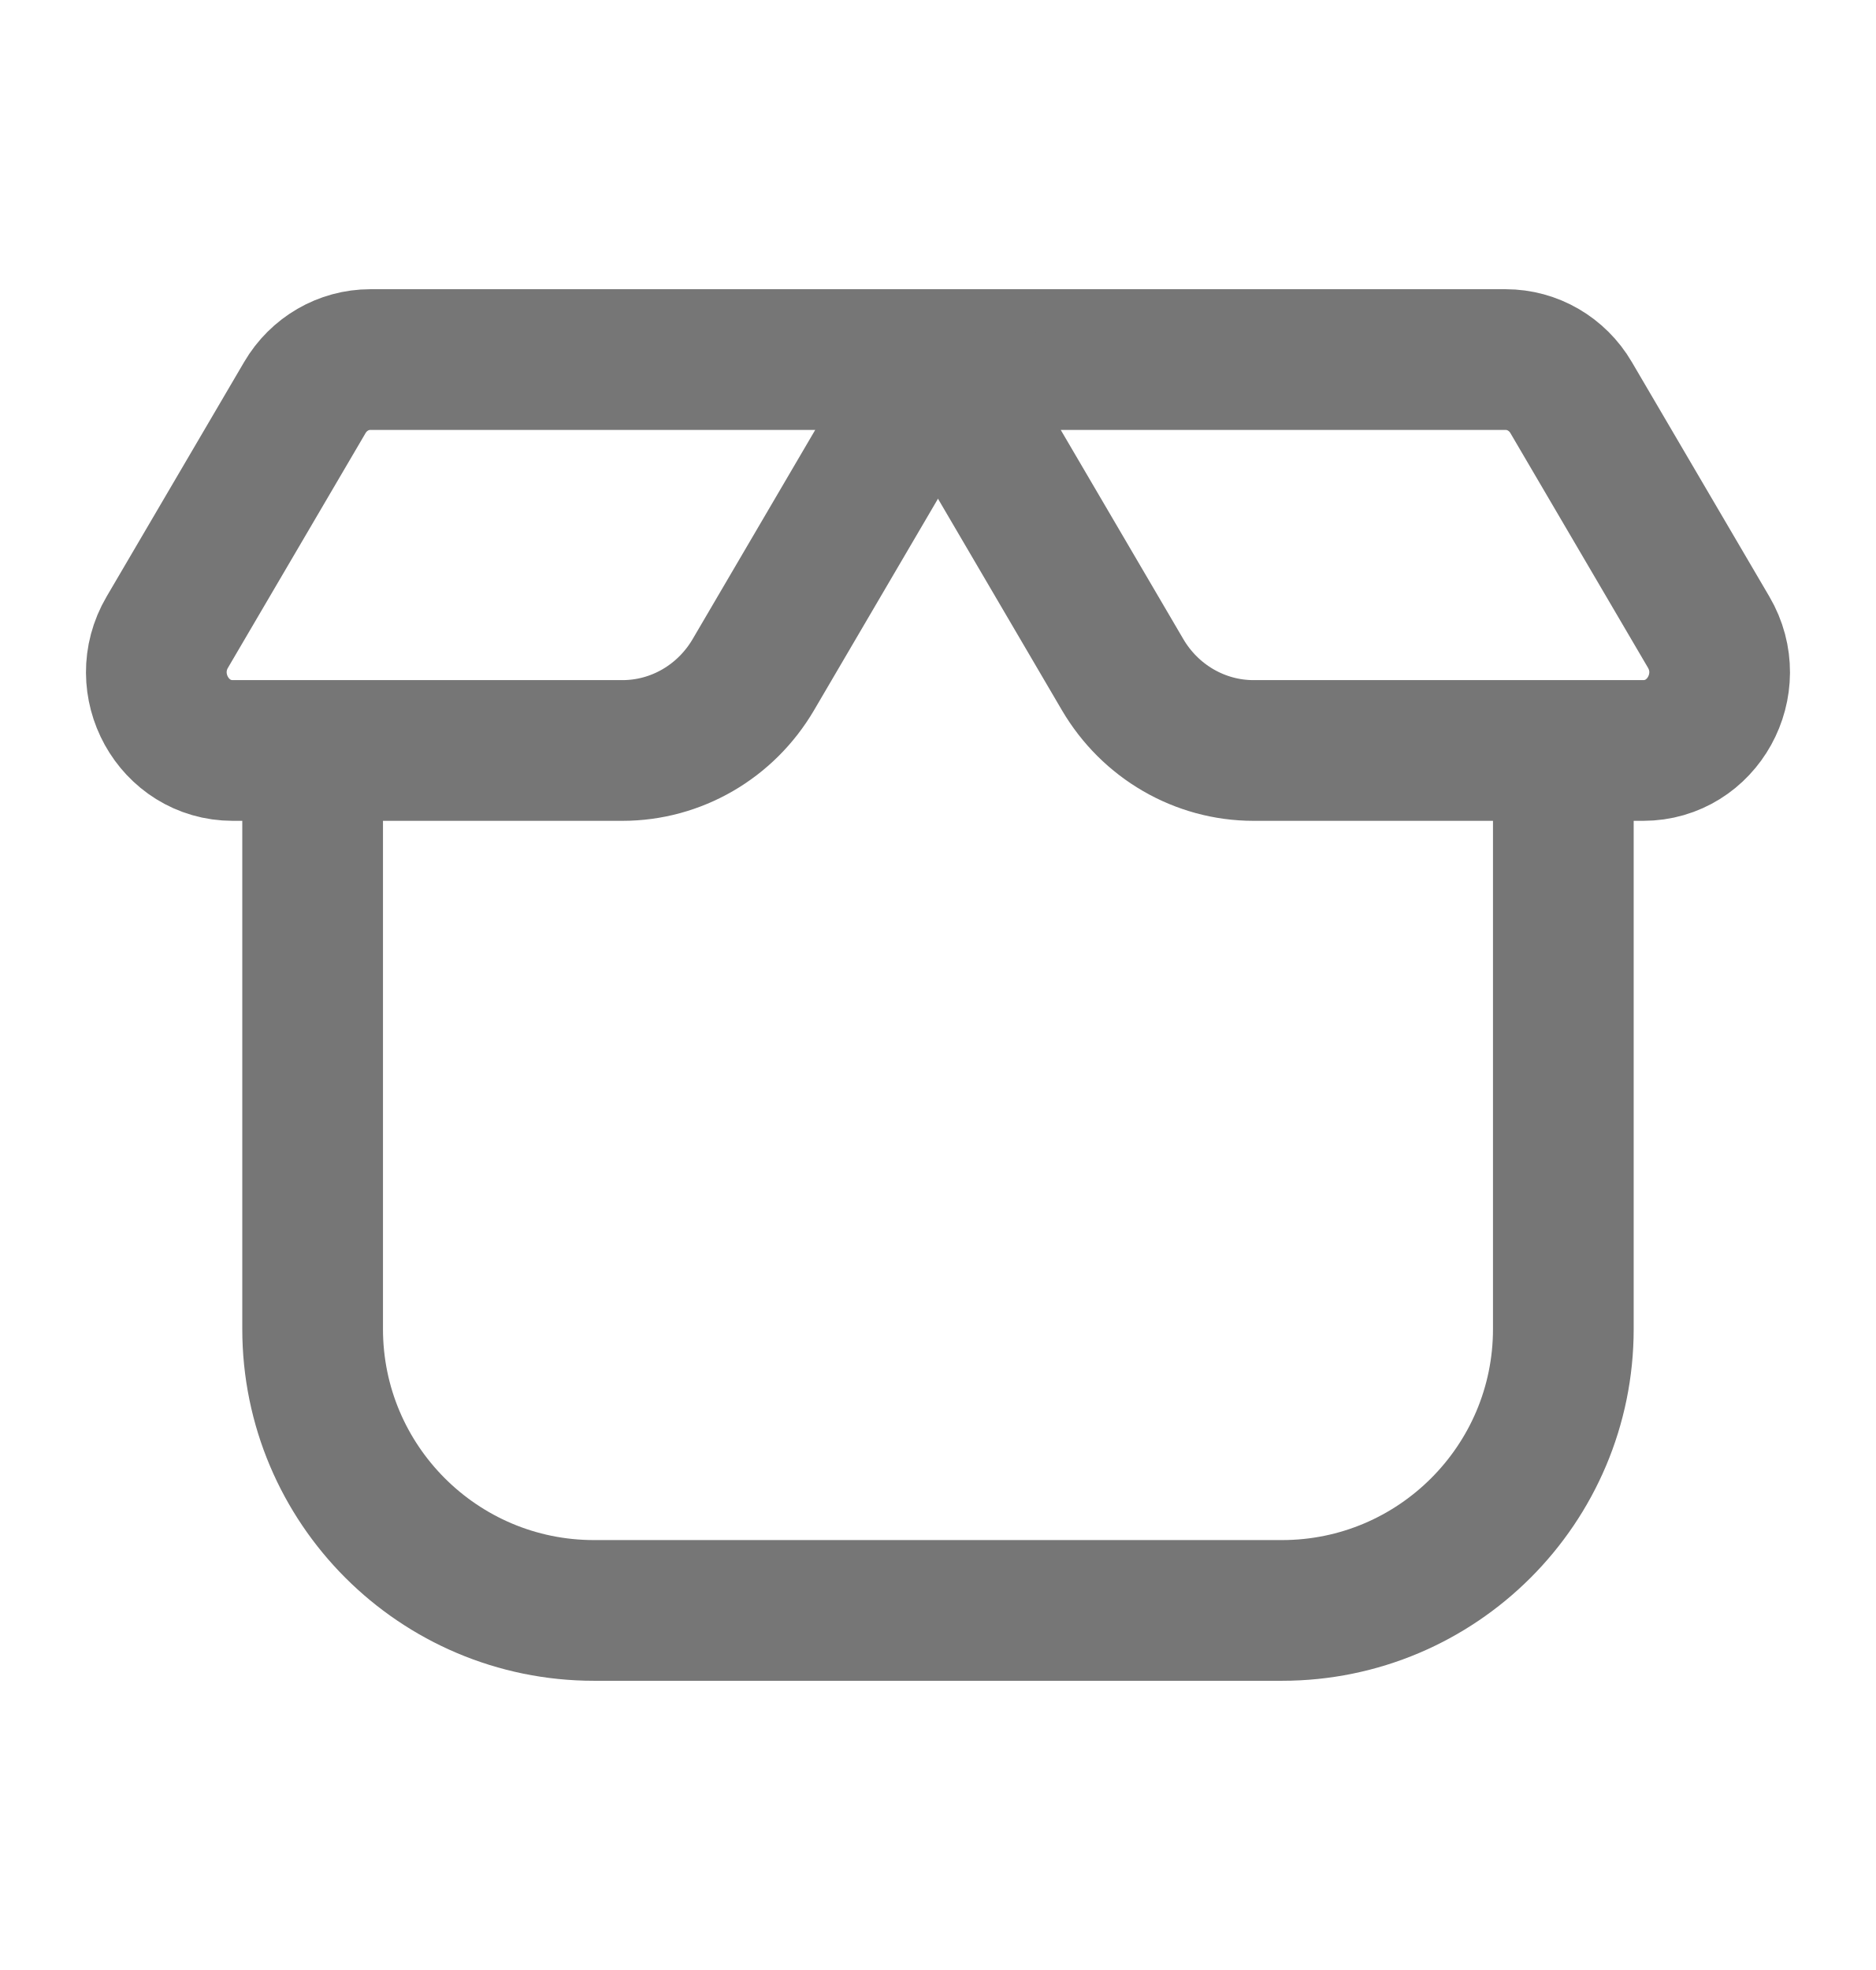
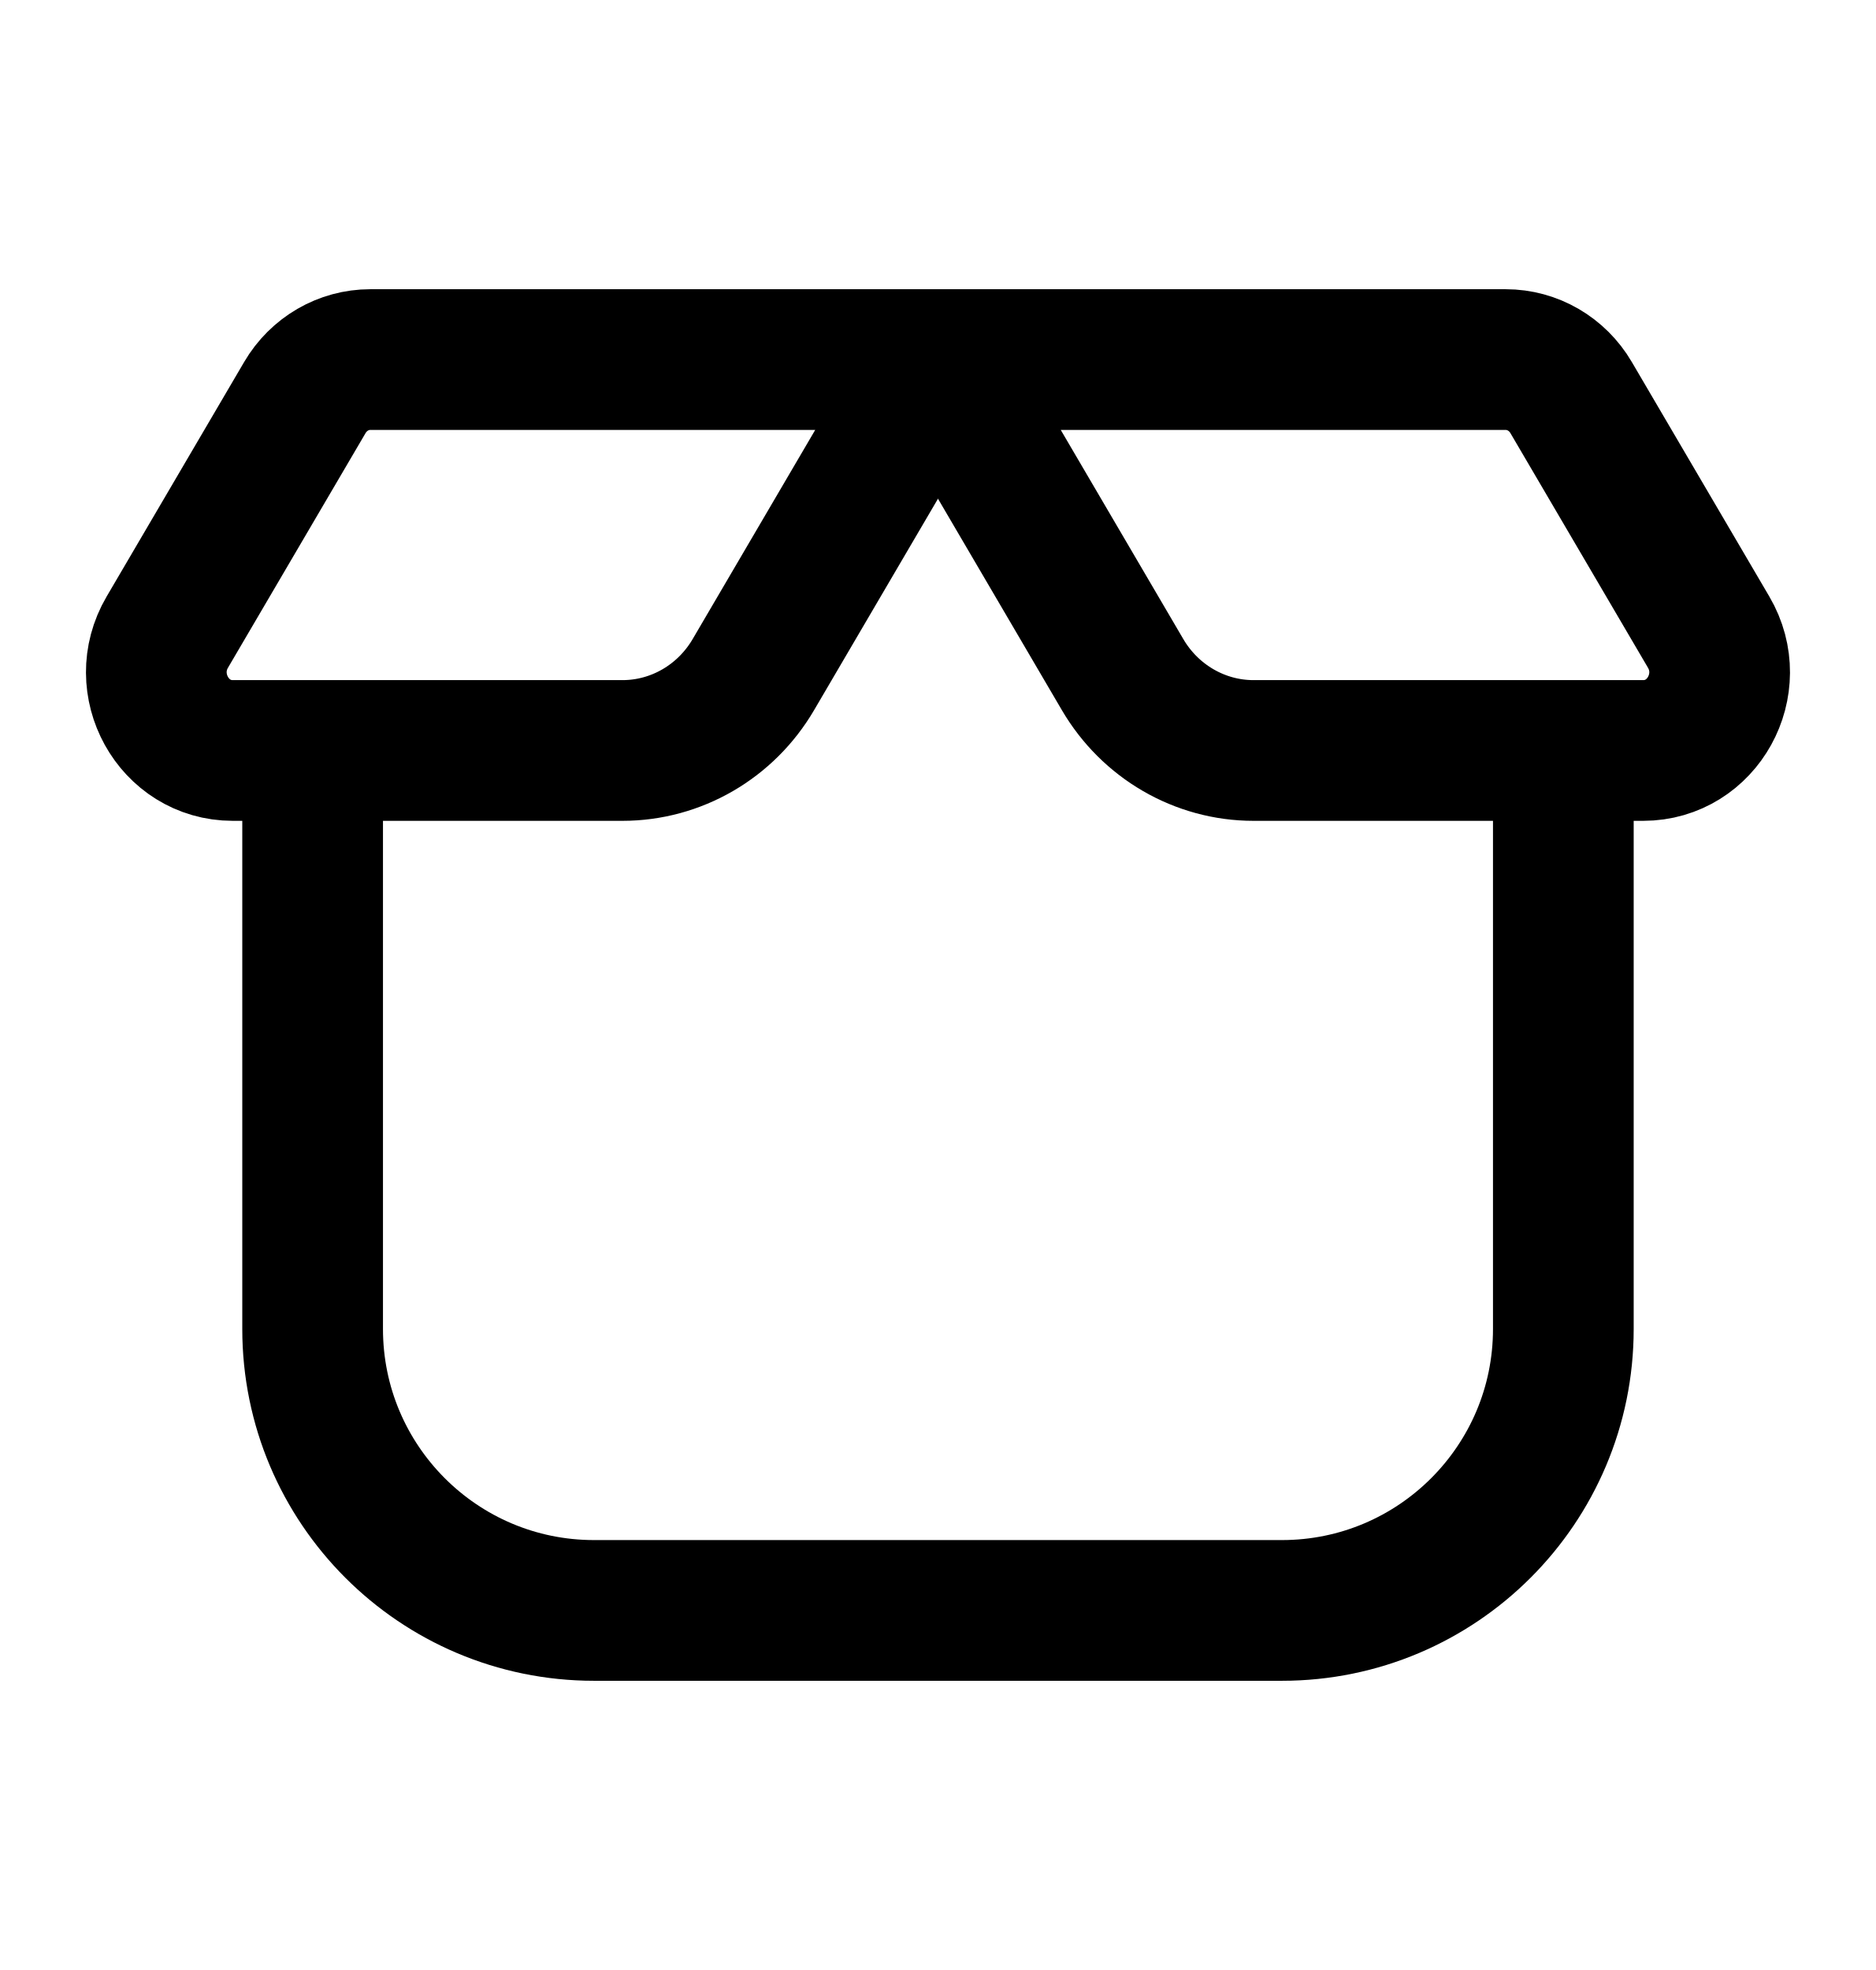
<svg xmlns="http://www.w3.org/2000/svg" width="20" height="21" viewBox="0 0 20 21" fill="none">
-   <path d="M3.333 8V14.167C3.333 15.823 4.676 17.167 6.333 17.167H13.667C15.323 17.167 16.667 15.823 16.667 14.167V8" stroke="#767676" stroke-width="1.5" />
-   <path d="M10 3.833H16.052C16.338 3.833 16.603 3.987 16.75 4.238L18.216 6.738C18.542 7.293 18.151 8 17.518 8H13.364C12.793 8 12.262 7.693 11.968 7.191L10 3.833Z" stroke="#767676" stroke-width="1.5" />
-   <path d="M10 3.833H3.948C3.662 3.833 3.397 3.987 3.25 4.238L1.784 6.738C1.458 7.293 1.849 8 2.482 8H6.636C7.208 8 7.738 7.693 8.032 7.191L10 3.833Z" stroke="#767676" stroke-width="1.5" />
+   <path d="M3.333 8V14.167C3.333 15.823 4.676 17.167 6.333 17.167H13.667C15.323 17.167 16.667 15.823 16.667 14.167V8" stroke="currentColor" stroke-width="1.5" />
+   <path d="M10 3.833H16.052C16.338 3.833 16.603 3.987 16.75 4.238L18.216 6.738C18.542 7.293 18.151 8 17.518 8H13.364C12.793 8 12.262 7.693 11.968 7.191L10 3.833Z" stroke="currentColor" stroke-width="1.5" />
+   <path d="M10 3.833H3.948C3.662 3.833 3.397 3.987 3.25 4.238L1.784 6.738C1.458 7.293 1.849 8 2.482 8H6.636C7.208 8 7.738 7.693 8.032 7.191L10 3.833Z" stroke="currentColor" stroke-width="1.5" />
</svg>
